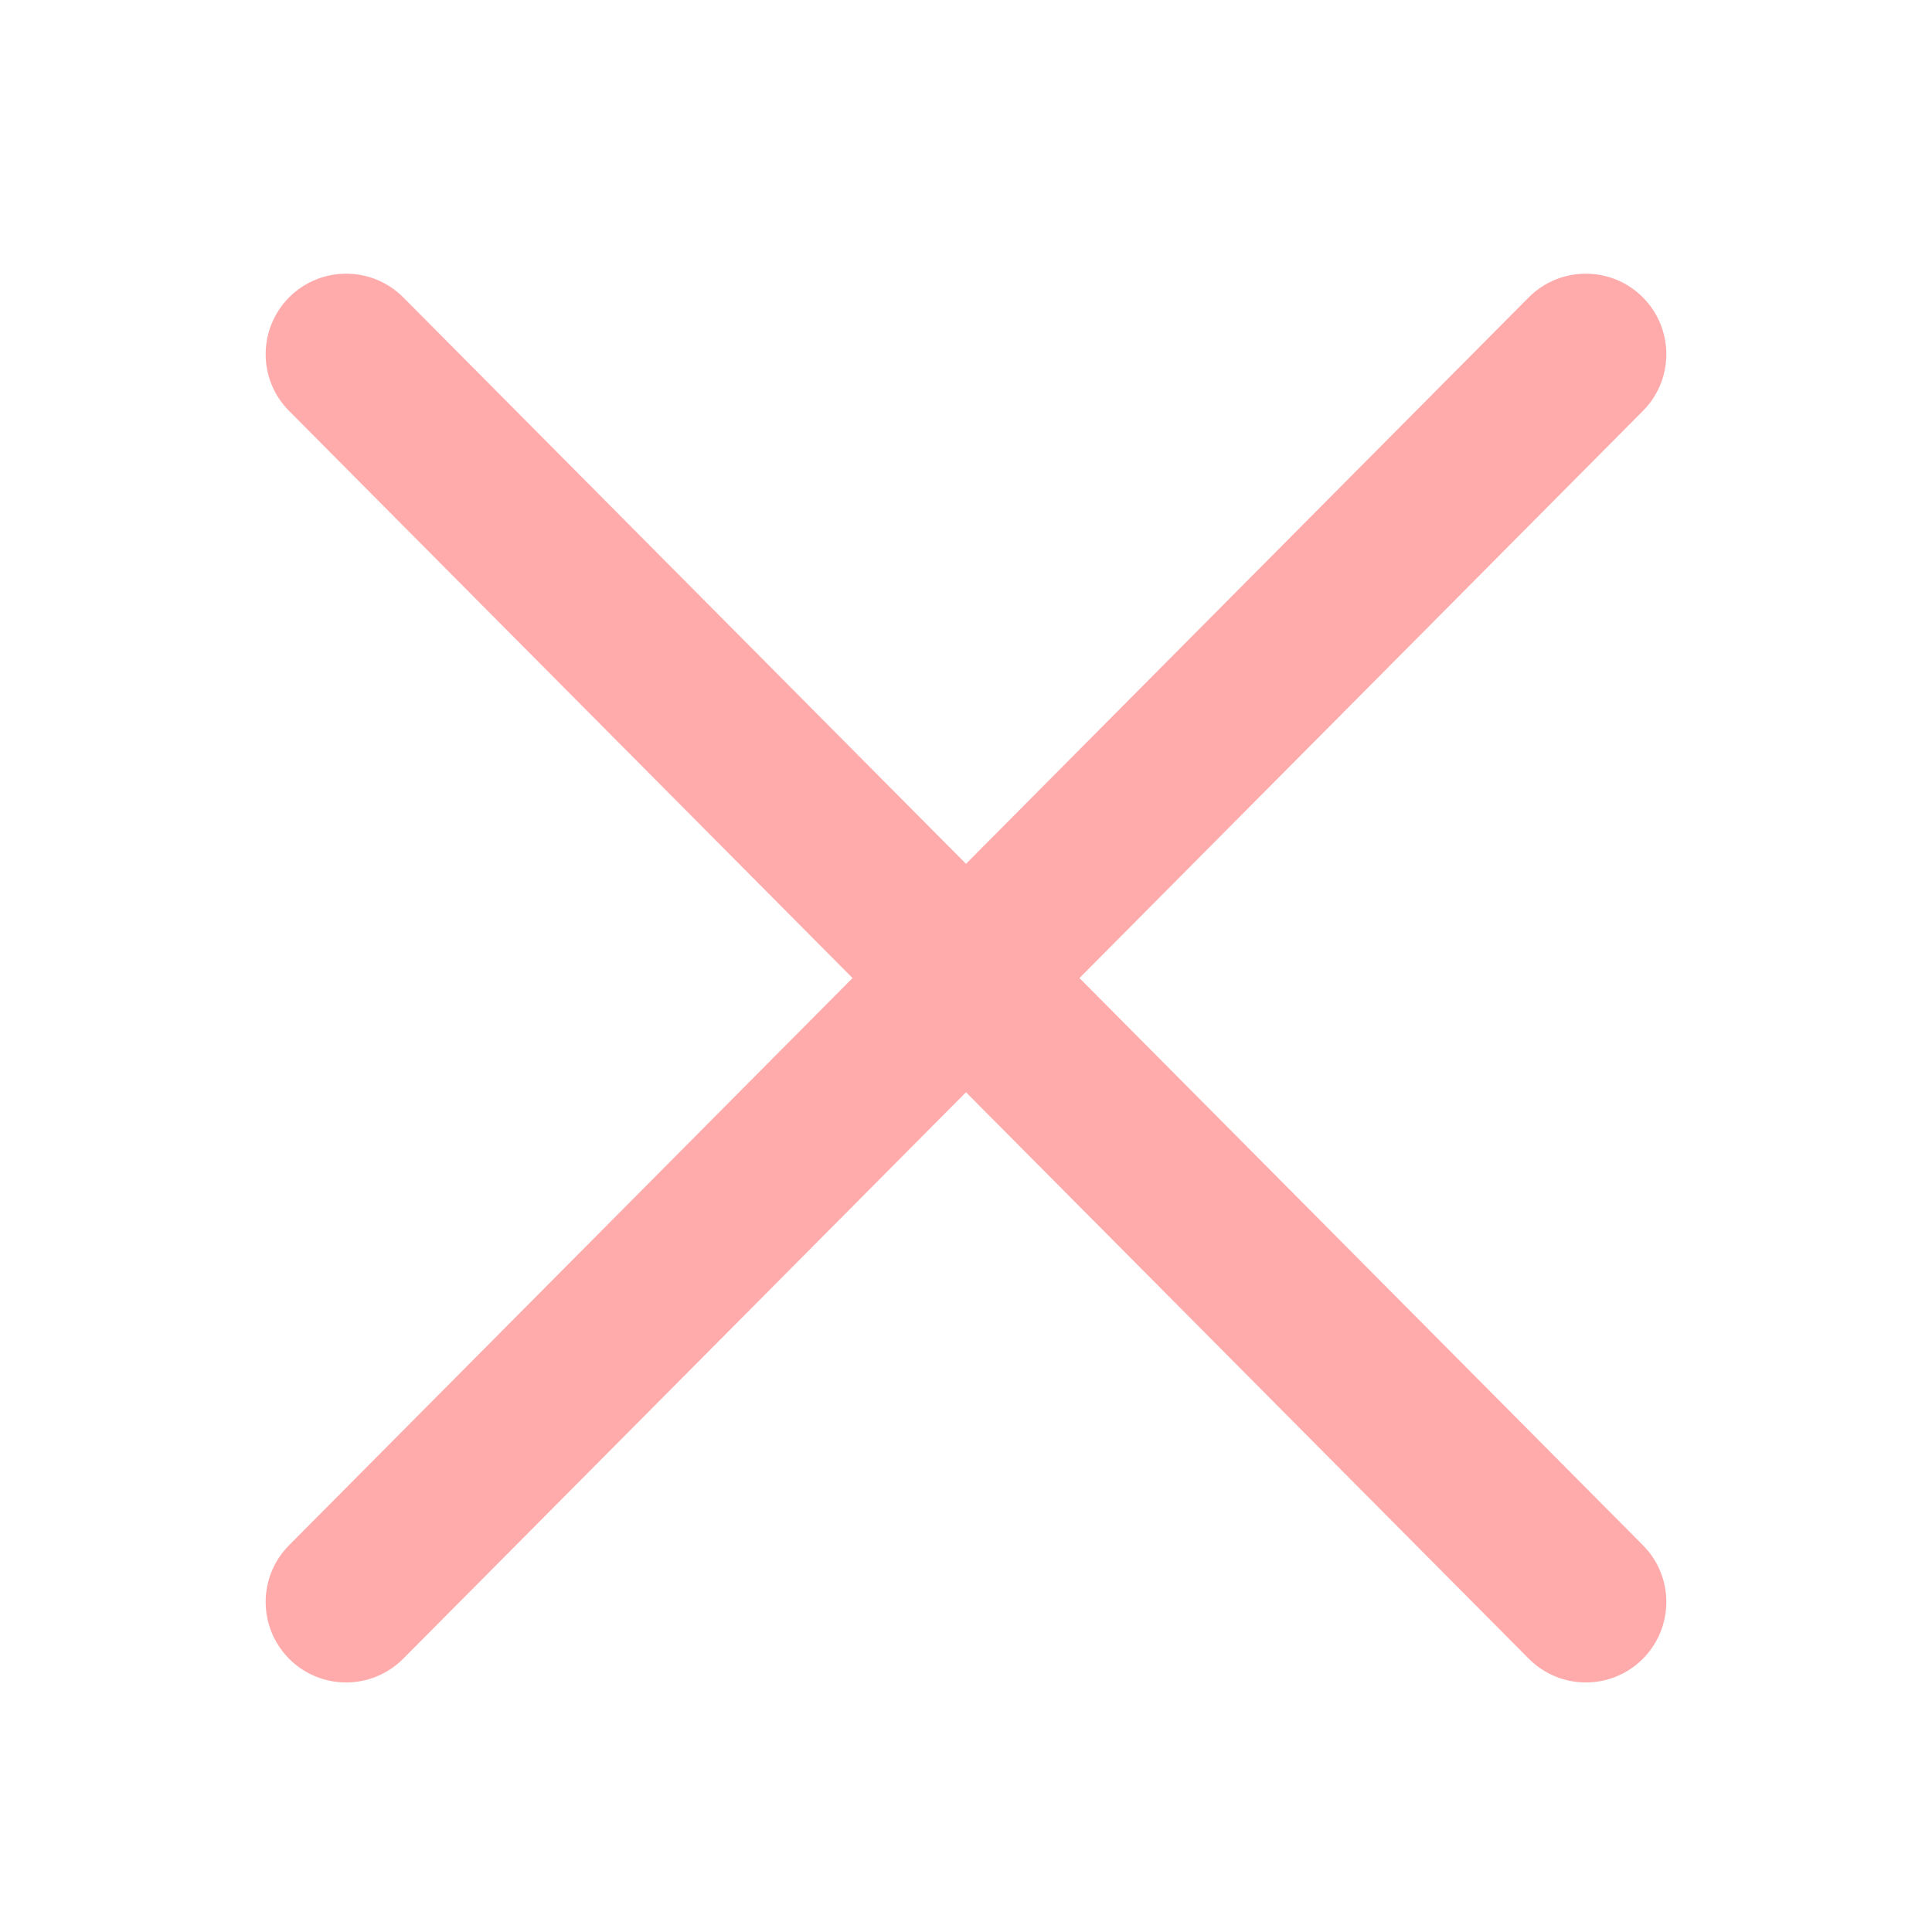
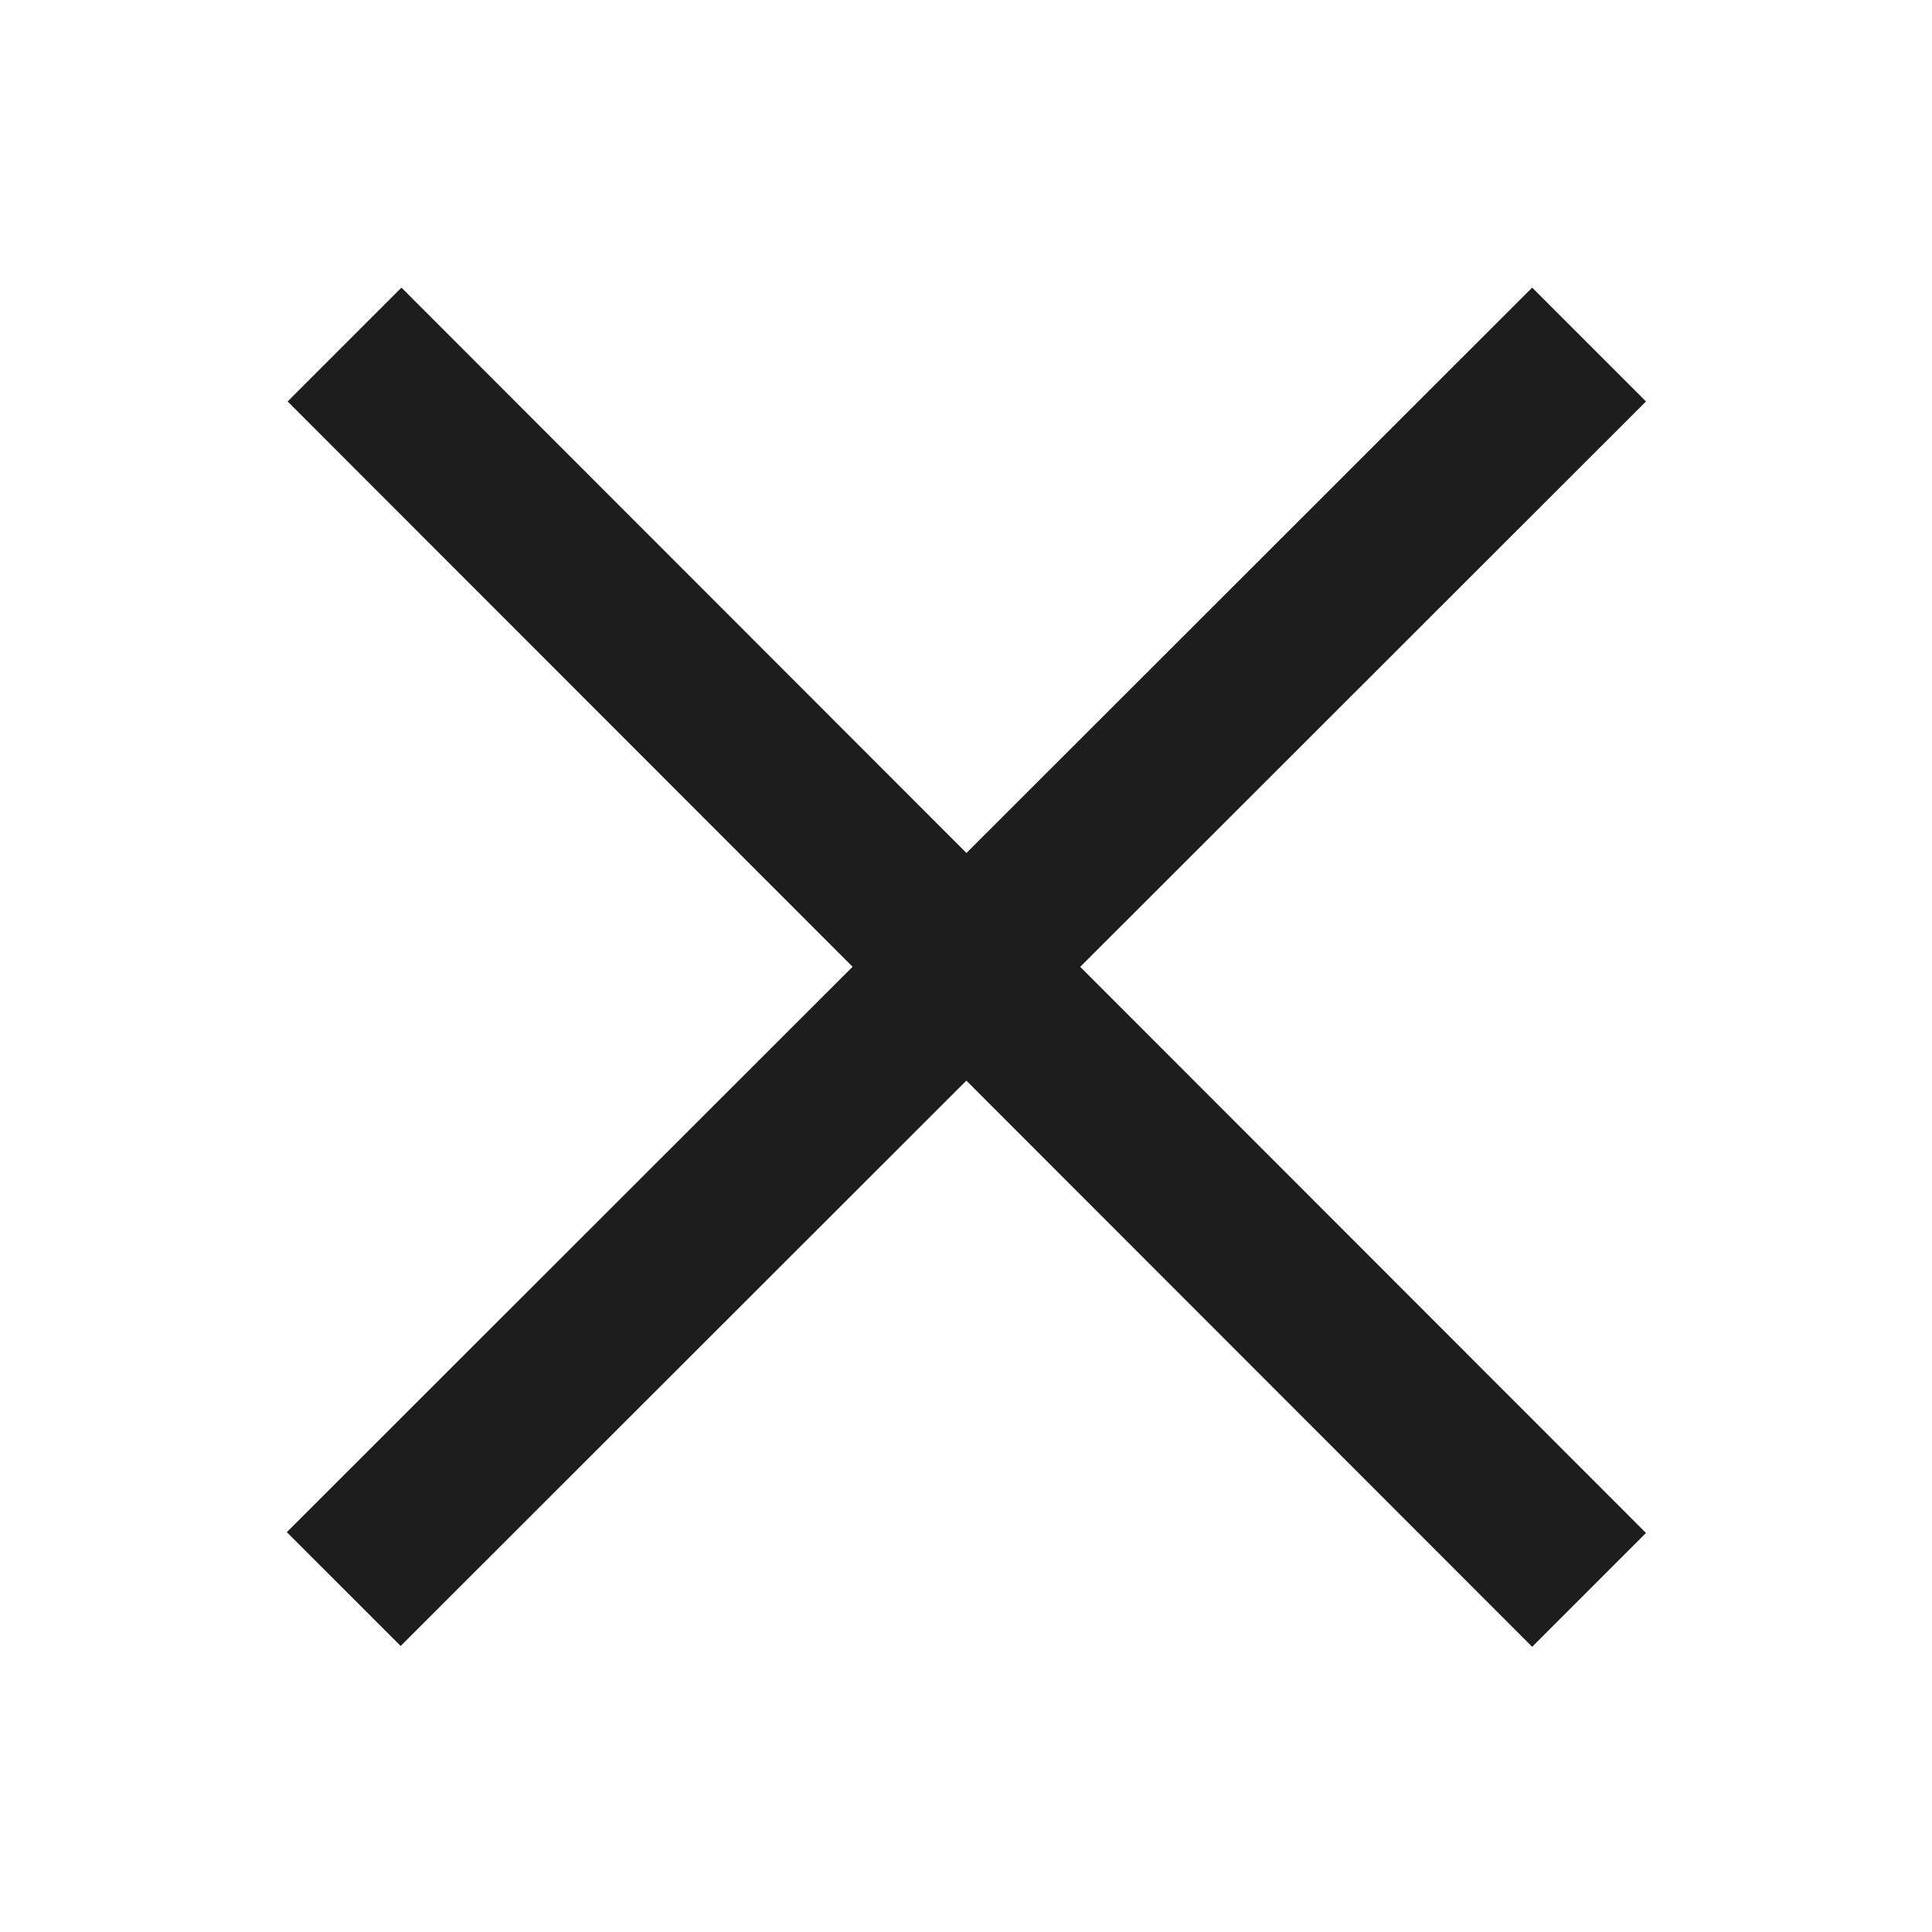
- <svg xmlns="http://www.w3.org/2000/svg" width="16" height="16" viewBox="0 0 16 16" fill="none">
-   <g id="Close">
-     <path id="Vector (Stroke)" fill-rule="evenodd" clip-rule="evenodd" d="M2.397 2.46C2.658 2.201 3.08 2.202 3.34 2.463L13.606 12.797C13.866 13.058 13.864 13.48 13.603 13.74C13.342 13.999 12.92 13.998 12.66 13.736L2.394 3.403C2.134 3.142 2.136 2.72 2.397 2.46Z" fill="#FFABAB" />
-     <path id="Vector (Stroke)_2" fill-rule="evenodd" clip-rule="evenodd" d="M13.603 2.46C13.864 2.72 13.866 3.142 13.606 3.403L3.34 13.736C3.08 13.998 2.658 13.999 2.397 13.74C2.136 13.48 2.134 13.058 2.394 12.797L12.66 2.463C12.92 2.202 13.342 2.201 13.603 2.46Z" fill="#FFABAB" />
-   </g>
+ <svg xmlns="http://www.w3.org/2000/svg" width="24" height="24" viewBox="0 0 24 24" fill="none">
+   <path fill-rule="evenodd" clip-rule="evenodd" d="M4.987 3.573L20.447 19.043L19.033 20.457L3.573 4.987L4.987 3.573Z" fill="#1D1D1D" />
+   <path fill-rule="evenodd" clip-rule="evenodd" d="M3.563 19.033L19.033 3.573L20.447 4.987L4.977 20.447L3.563 19.033Z" fill="#1D1D1D" />
</svg>
